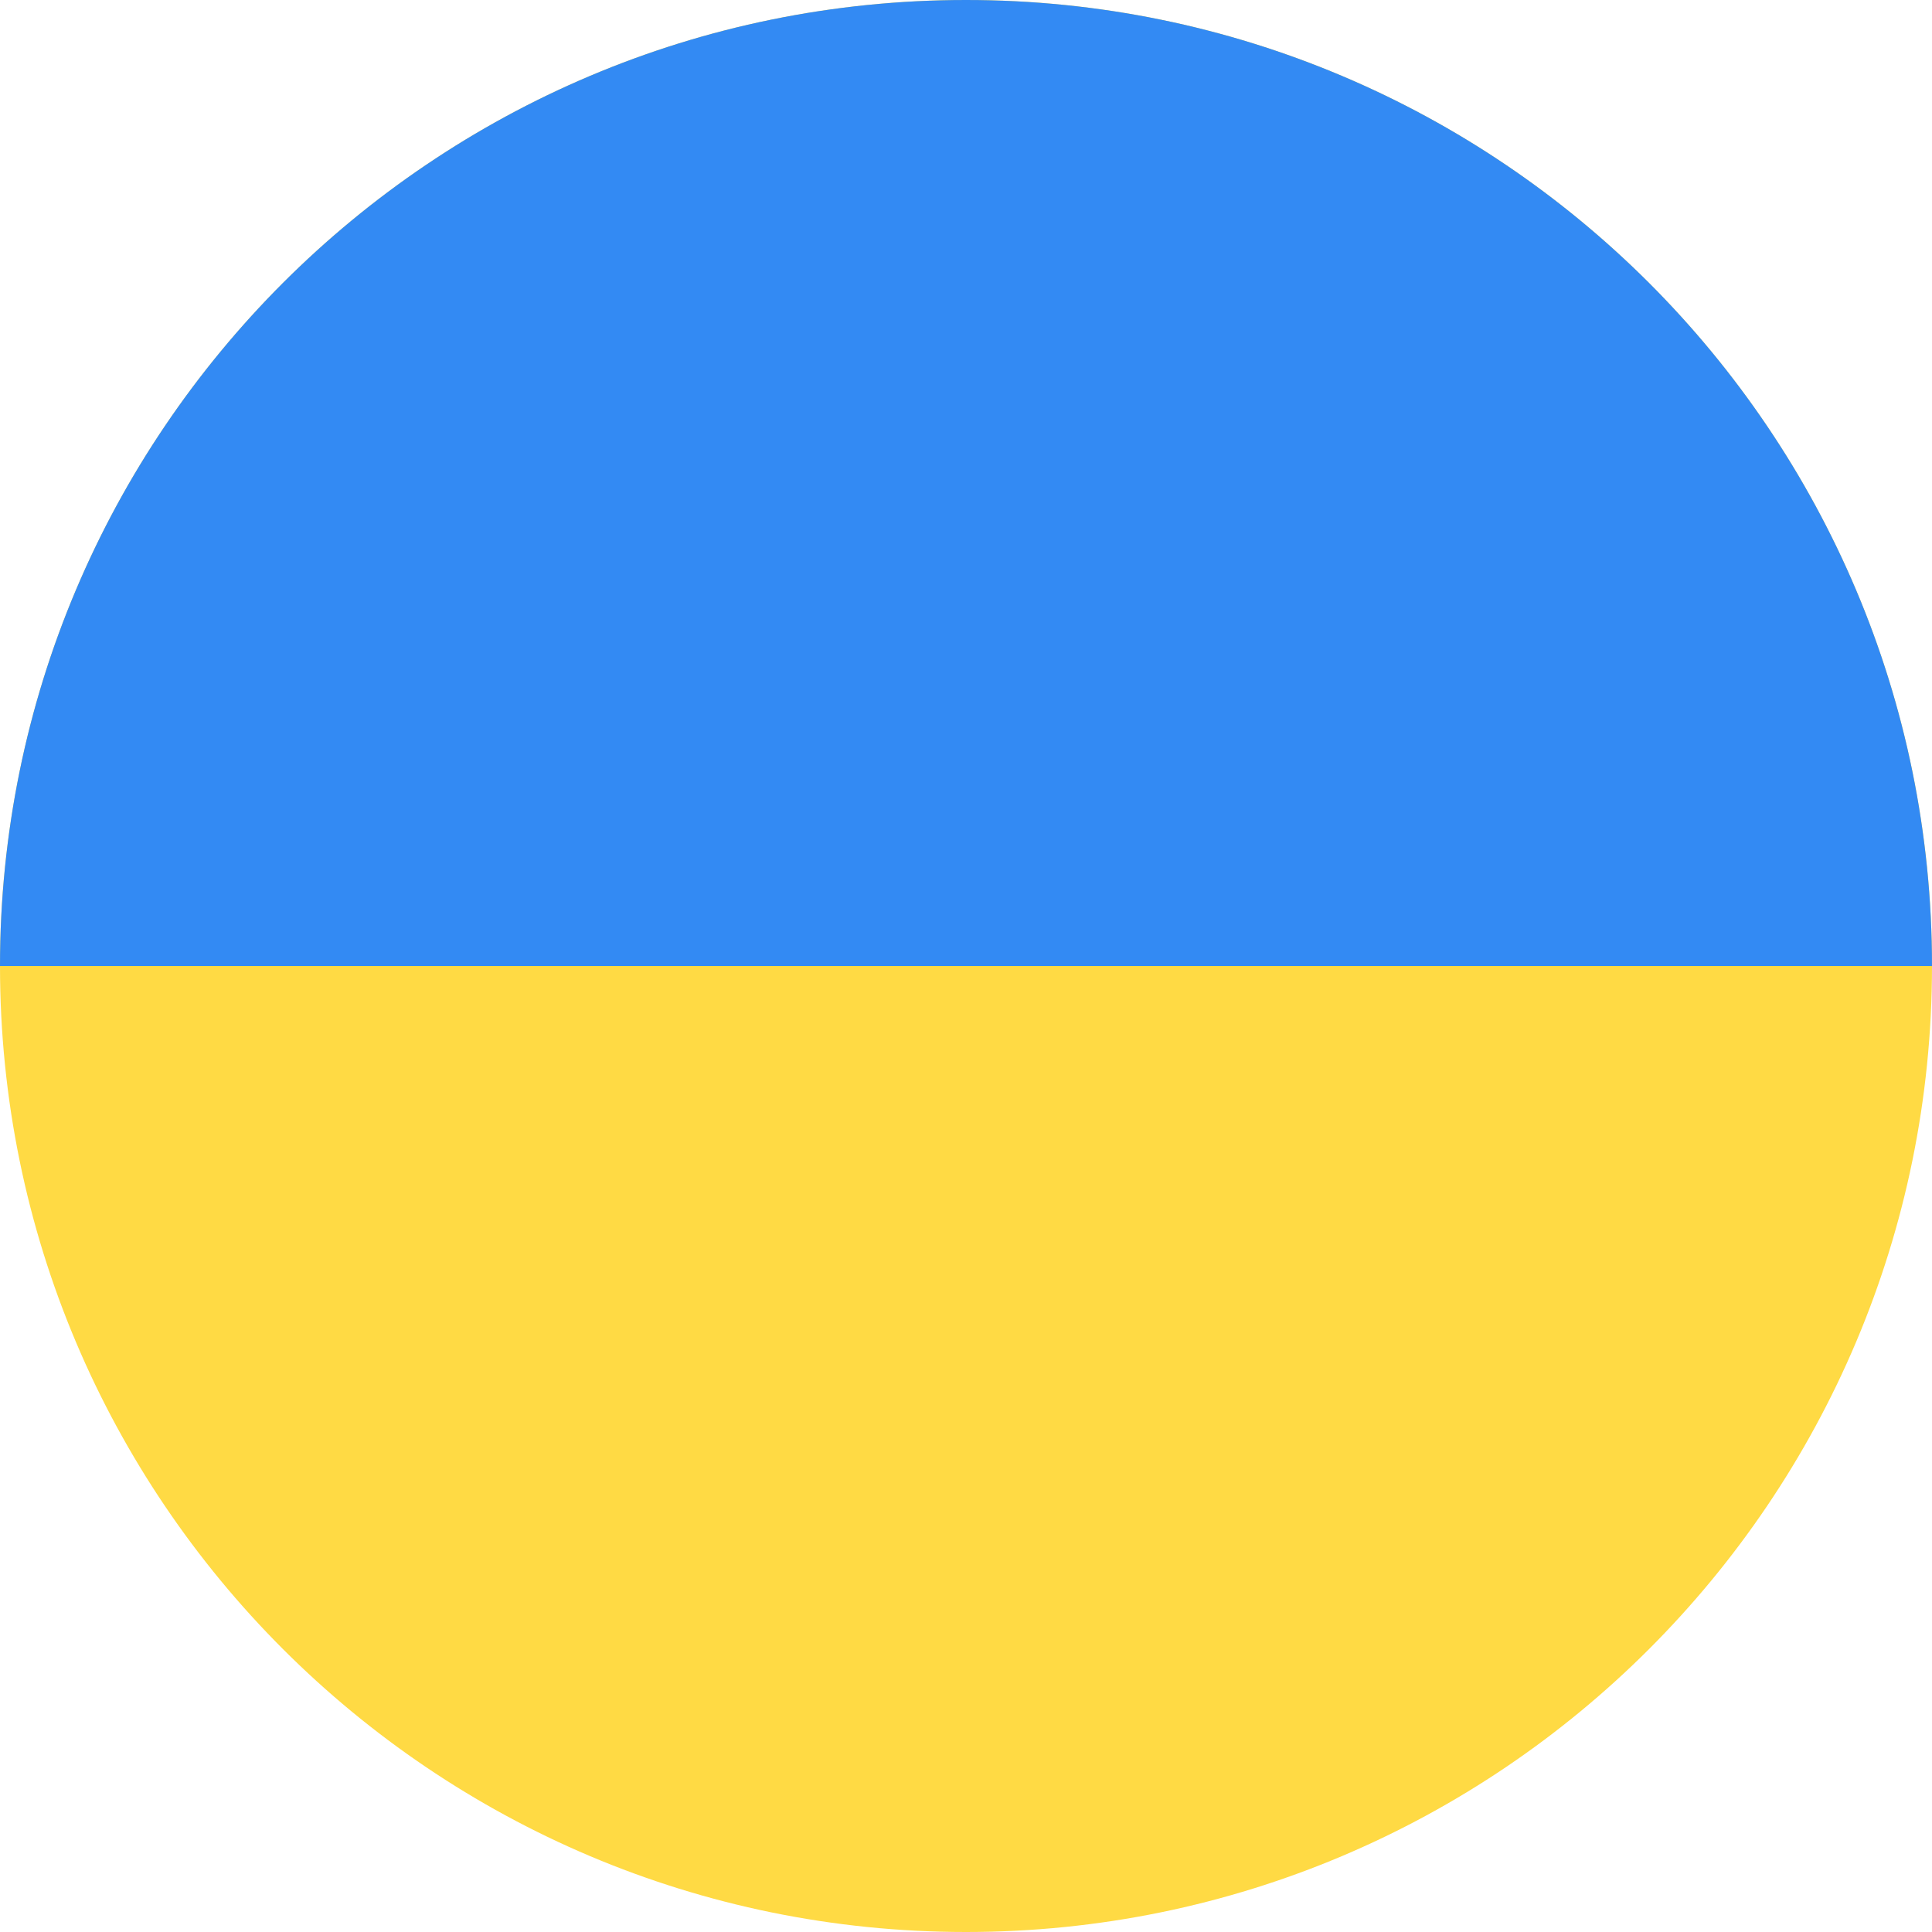
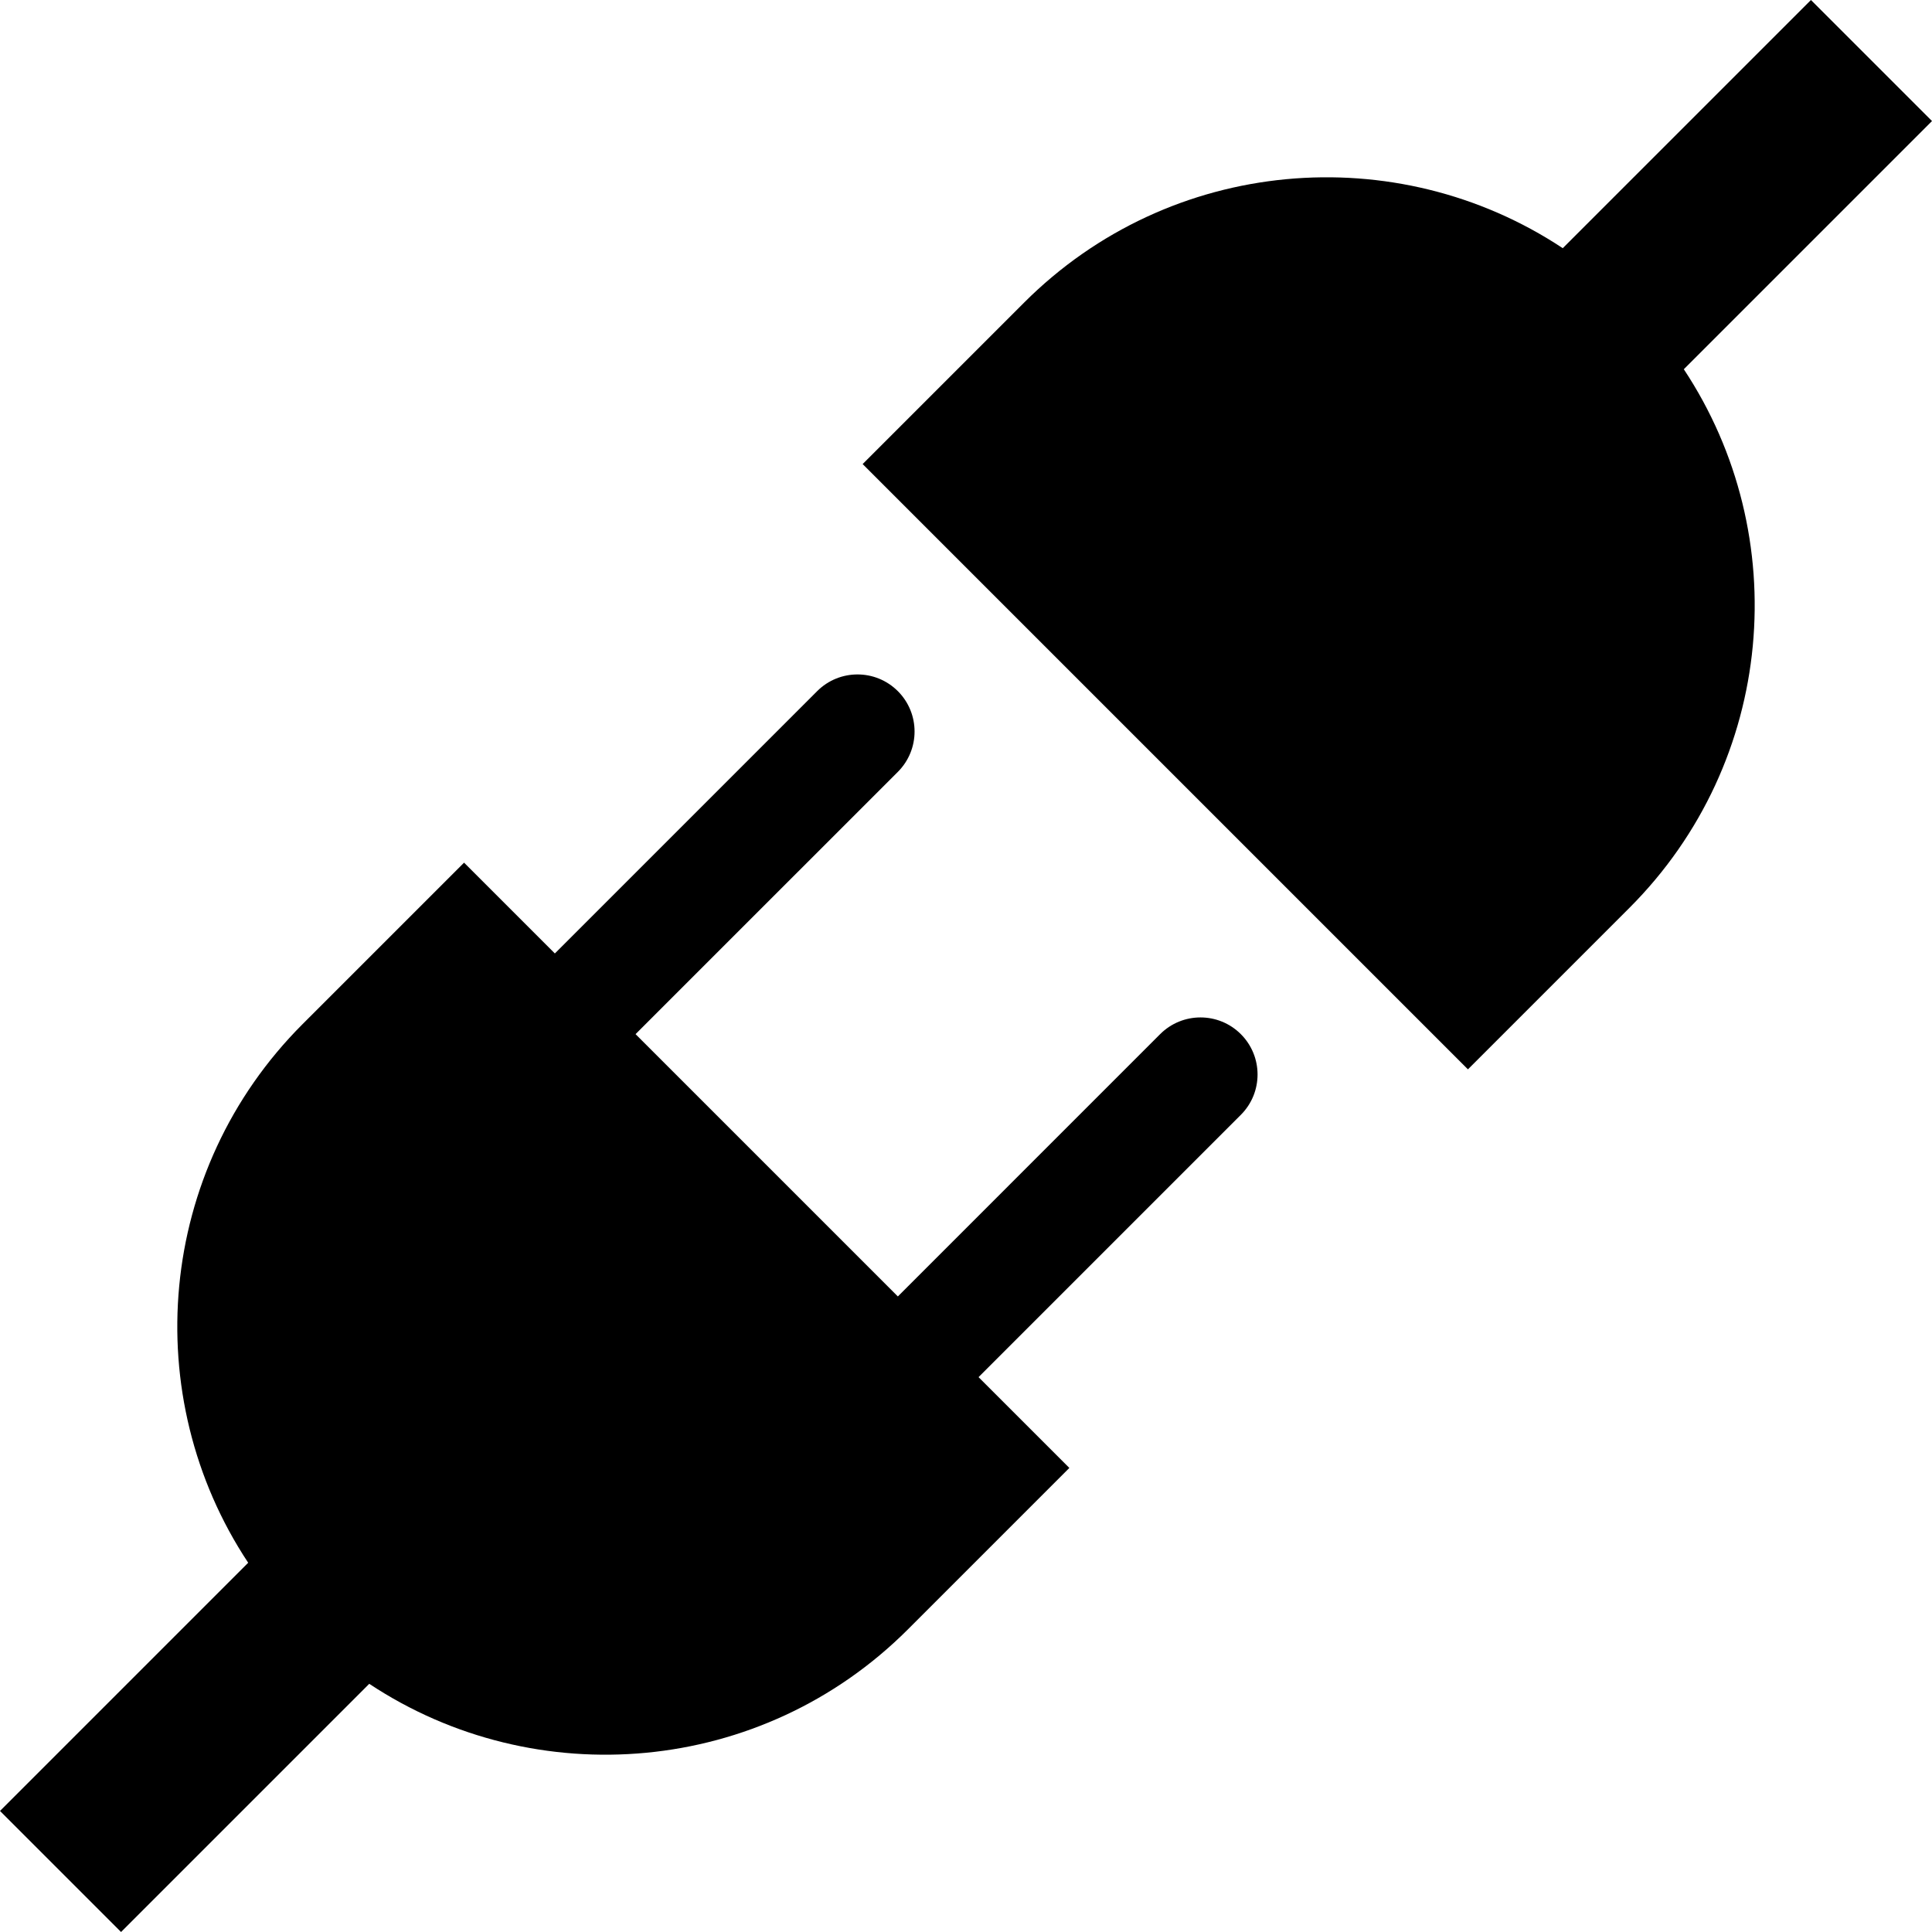
- <svg xmlns="http://www.w3.org/2000/svg" version="1.1" id="Layer_1" x="0px" y="0px" viewBox="0 0 512 512" style="enable-background:new 0 0 512 512;" xml:space="preserve">
-   <circle style="fill:#FFDA44;" cx="256" cy="256" r="256" />
-   <path style="fill:#338AF3;" d="M0,256C0,114.616,114.616,0,256,0s256,114.616,256,256" />
-   <g>
- </g>
-   <g>
- </g>
-   <g>
- </g>
-   <g>
- </g>
-   <g>
- </g>
-   <g>
- </g>
-   <g>
- </g>
-   <g>
- </g>
-   <g>
- </g>
-   <g>
- </g>
-   <g>
- </g>
-   <g>
- </g>
-   <g>
- </g>
-   <g>
- </g>
-   <g>
- </g>
+ <svg xmlns="http://www.w3.org/2000/svg" version="1.1" width="100" height="100" viewBox="0 0 135.419 135.419" id="Layer_1" xml:space="preserve">
+   <defs id="defs7" />
+   <g id="g3003">
+     <path d="M 68.589,96.528 86.974,78.143 c 1.562,-1.562 1.562,-4.095 0,-5.657 -1.562,-1.562 -4.095,-1.562 -5.657,0 L 62.933,90.871 44.548,72.486 62.933,54.102 c 1.562,-1.562 1.562,-4.095 0,-5.657 -1.562,-1.562 -4.095,-1.562 -5.657,0 L 38.891,66.83 32.527,60.466 21.213,71.779 C 10.95,82.042 9.679,97.89 17.396,109.537 L 0,126.934 8.485,135.419 25.882,118.023 c 11.647,7.717 27.495,6.446 37.758,-3.817 l 11.314,-11.314 -6.364,-6.364 z" id="path3" />
+     <path d="m 102.892,74.953 11.314,-11.314 c 10.263,-10.263 11.534,-26.111 3.817,-37.758 L 135.419,8.485 126.934,0 109.537,17.396 C 97.89,9.679 82.042,10.95 71.779,21.213 l -11.314,11.314 c 41.502,41.502 0.33,0.33 42.426,42.426 z" id="path3-7" />
+   </g>
</svg>
